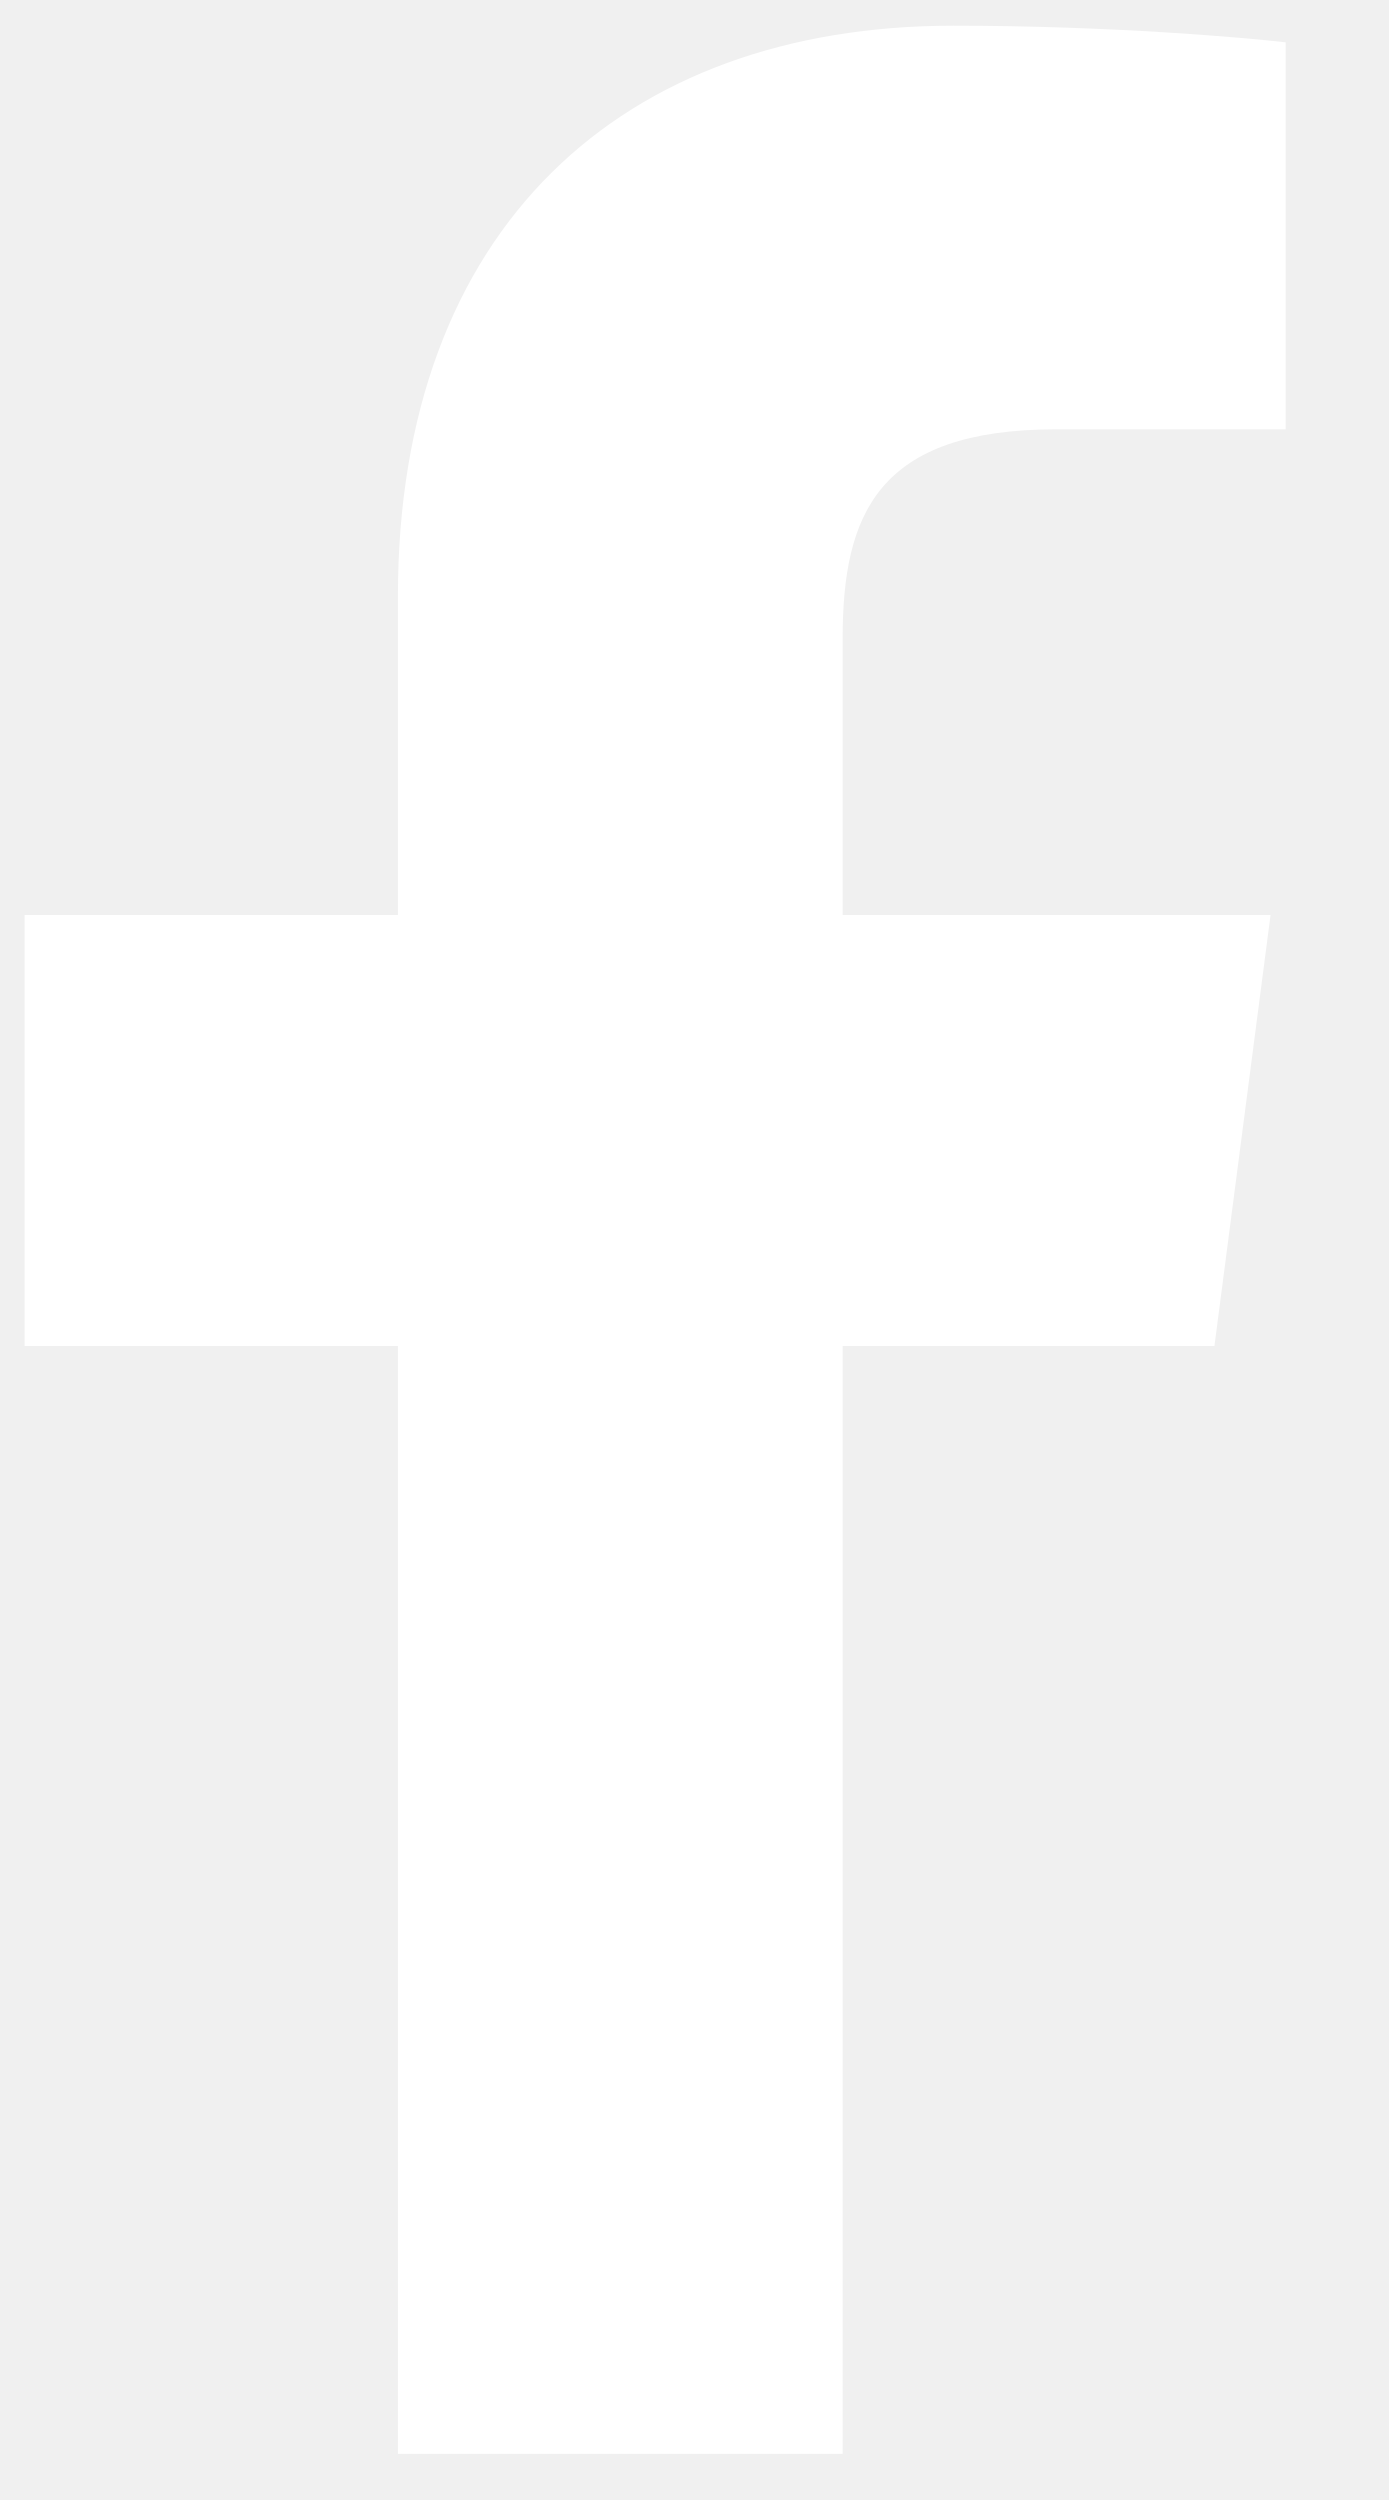
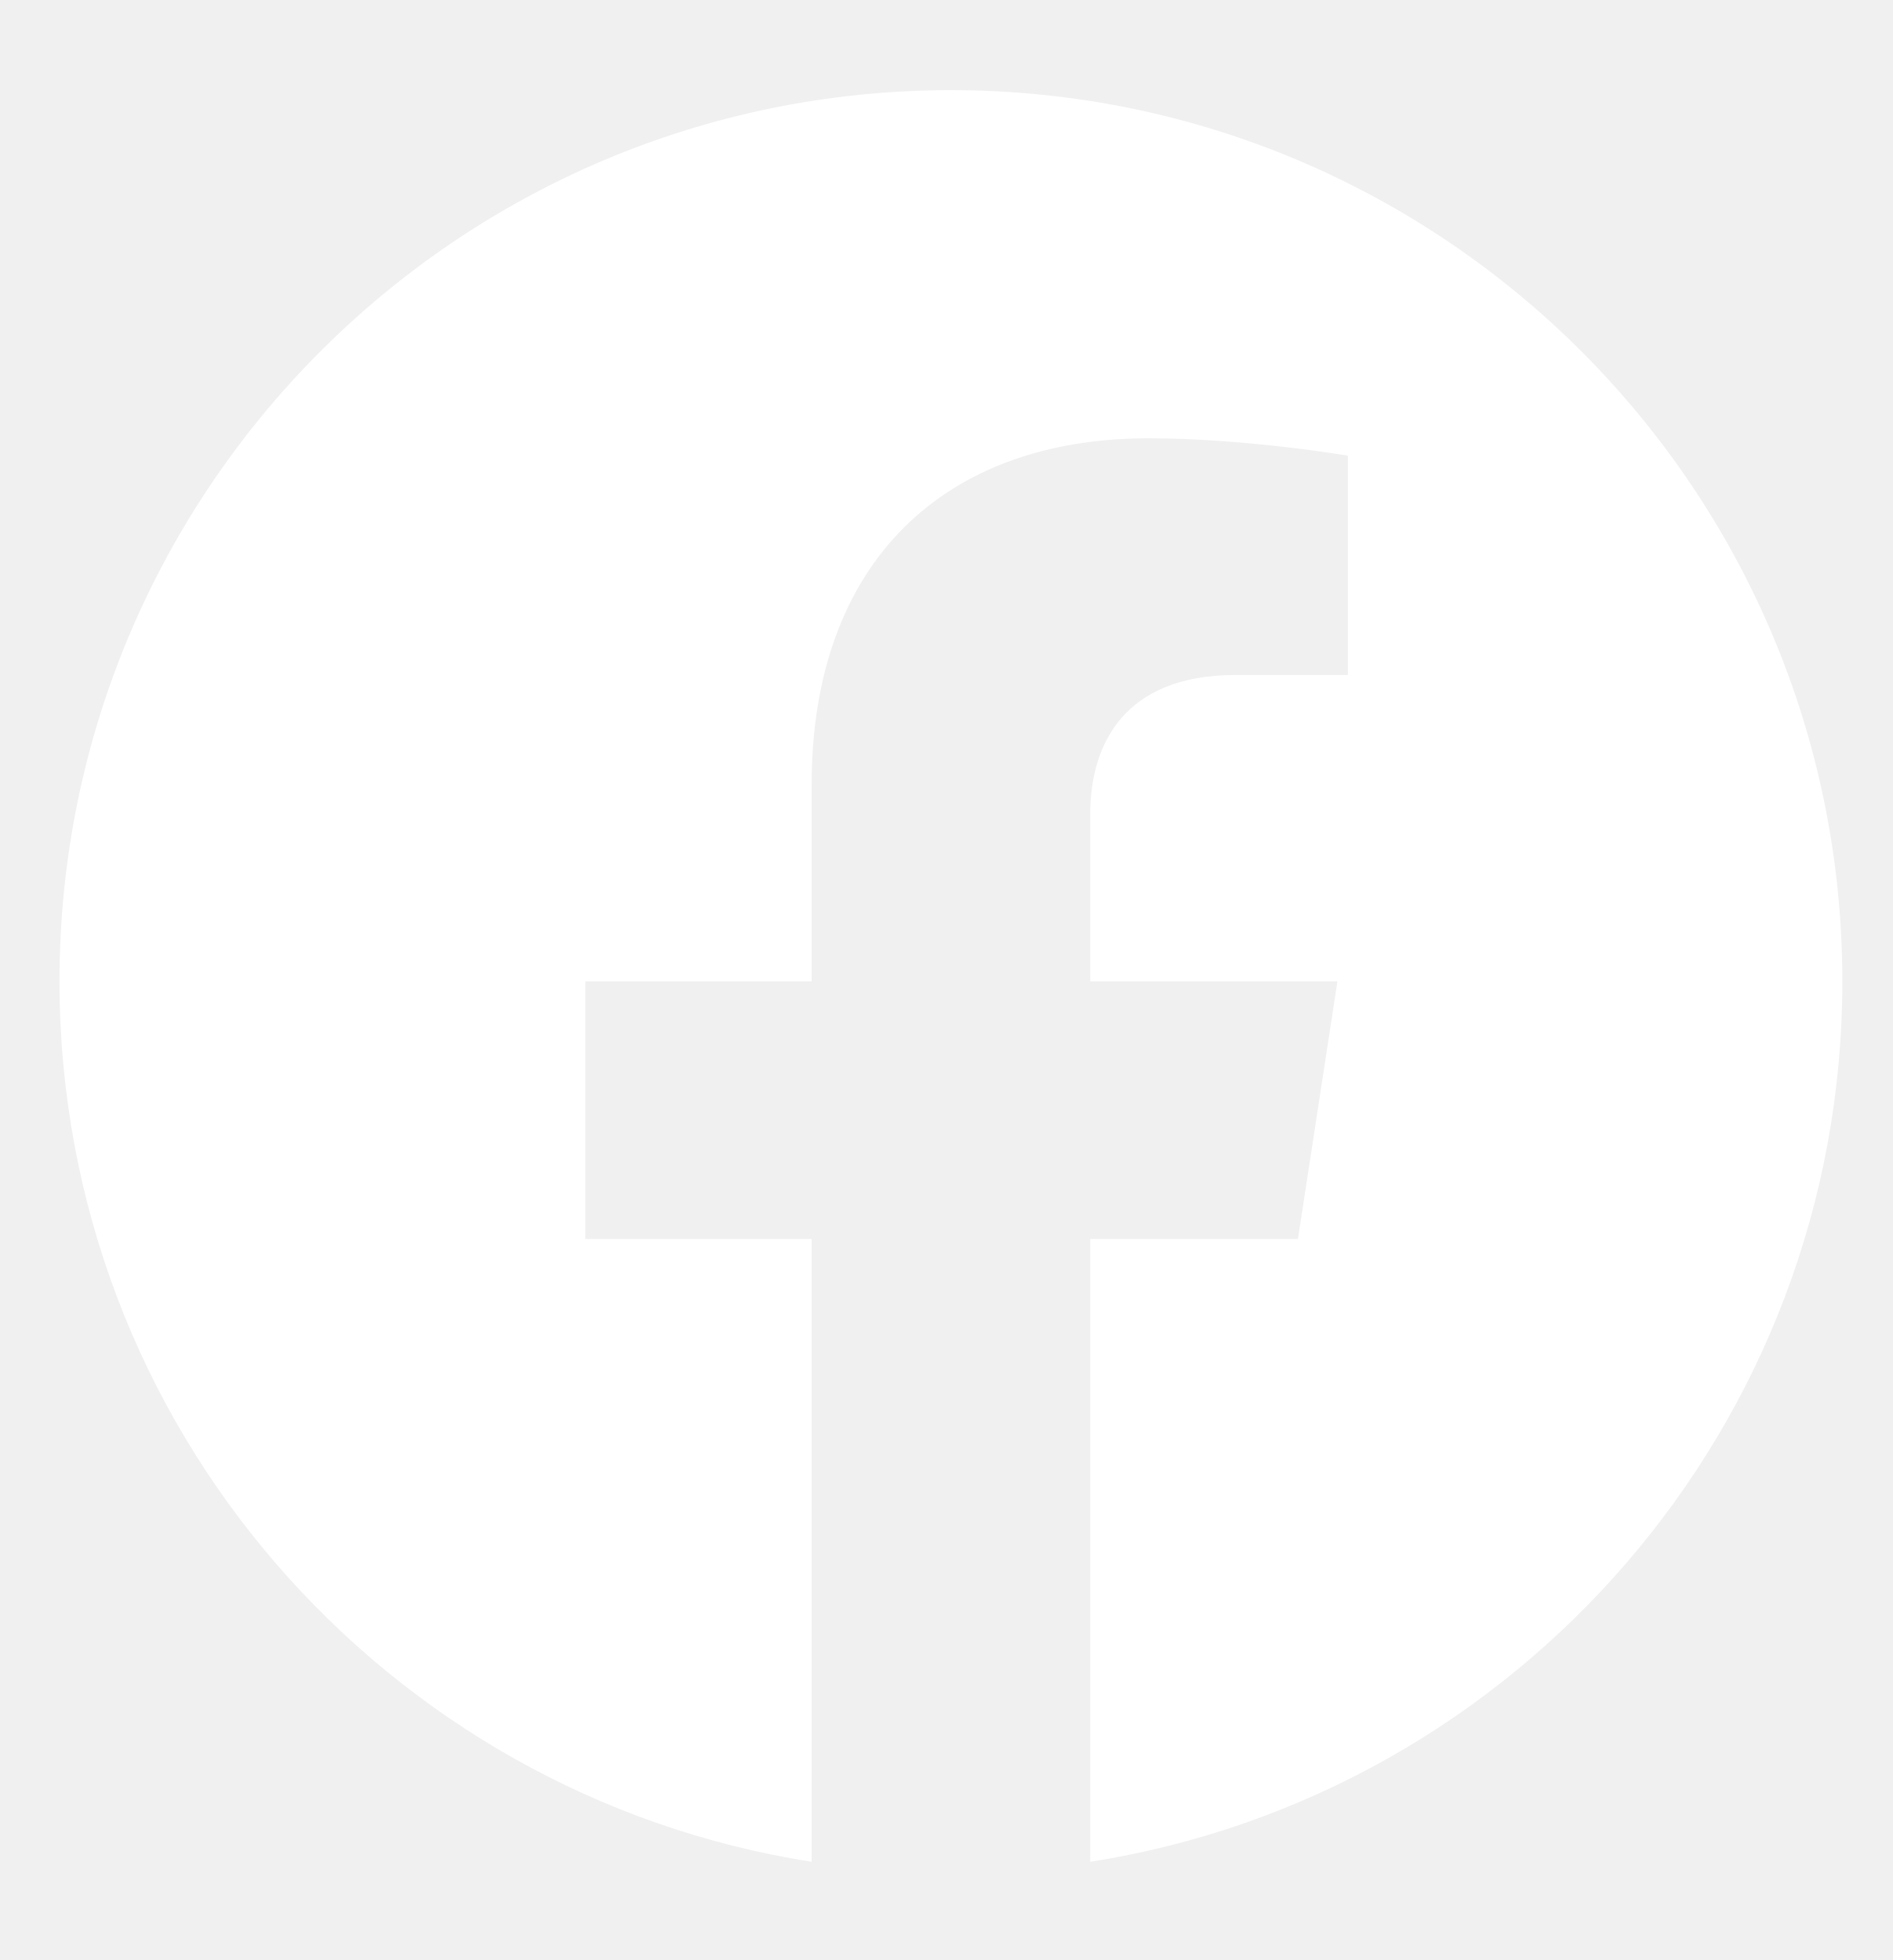
- <svg xmlns="http://www.w3.org/2000/svg" width="10" height="18" viewBox="0 0 10 18" fill="none">
-   <path d="M2.865 17.668H6.067V9.691H8.744L9.148 6.588H6.067V4.599C6.067 3.703 6.318 3.091 7.607 3.091H9.257V0.305C8.973 0.272 8.001 0.185 6.864 0.185C4.482 0.185 2.865 1.638 2.865 4.293V6.588H0.177V9.691H2.865V17.668Z" fill="white" />
+ <svg xmlns="http://www.w3.org/2000/svg" width="28" height="29" viewBox="0 0 28 29" fill="none">
+   <g id="socials-icon/dark/default/facebook" clip-path="url(#clip0_104_231)">
+     <path id="path14" d="M27.253 14.52C27.253 7.238 21.349 1.334 14.067 1.334C6.784 1.334 0.88 7.238 0.88 14.52C0.88 21.102 5.702 26.558 12.006 27.547V18.332H8.658V14.52H12.006V11.615C12.006 8.31 13.975 6.485 16.987 6.485C18.43 6.485 19.939 6.742 19.939 6.742V9.987H18.276C16.638 9.987 16.127 11.004 16.127 12.047V14.52H19.784L19.2 18.332H16.127V27.547C22.431 26.558 27.253 21.102 27.253 14.52Z" fill="white" />
+   </g>
+   <defs>
+     <clipPath id="clip0_104_231">
+       <rect width="27.52" height="27.52" fill="white" transform="translate(0.306641 0.680176)" />
+     </clipPath>
+   </defs>
</svg>
